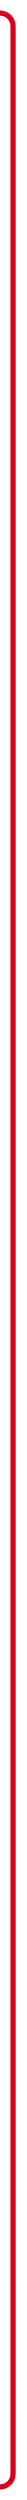
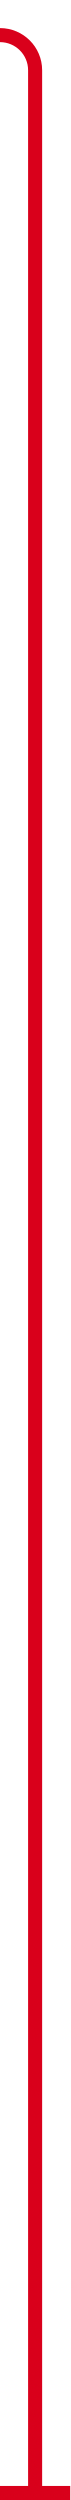
- <svg xmlns="http://www.w3.org/2000/svg" version="1.1" width="10px" height="957px" preserveAspectRatio="xMidYMin meet" viewBox="766 1055  8 957">
-   <path d="M 408 1060  L 765 1060  A 5 5 0 0 1 770 1065 L 770 2002  A 5 5 0 0 1 765 2007 L 408 2007  " stroke-width="2" stroke="#d9001b" fill="none" />
-   <path d="M 410 2012  L 410 2002  L 408 2002  L 408 2012  L 410 2012  Z " fill-rule="nonzero" fill="#d9001b" stroke="none" />
+ <svg xmlns="http://www.w3.org/2000/svg" version="1.1" width="10px" height="356px" preserveAspectRatio="xMidYMin meet" viewBox="2411 3040  8 356">
+   <path d="M 2262 3045  L 2410 3045  A 5 5 0 0 1 2415 3050 L 2415 3396  " stroke-width="2" stroke="#d9001b" fill="none" />
+   <path d="M 2420 3394  L 2410 3394  L 2410 3396  L 2420 3396  L 2420 3394  Z " fill-rule="nonzero" fill="#d9001b" stroke="none" />
</svg>
